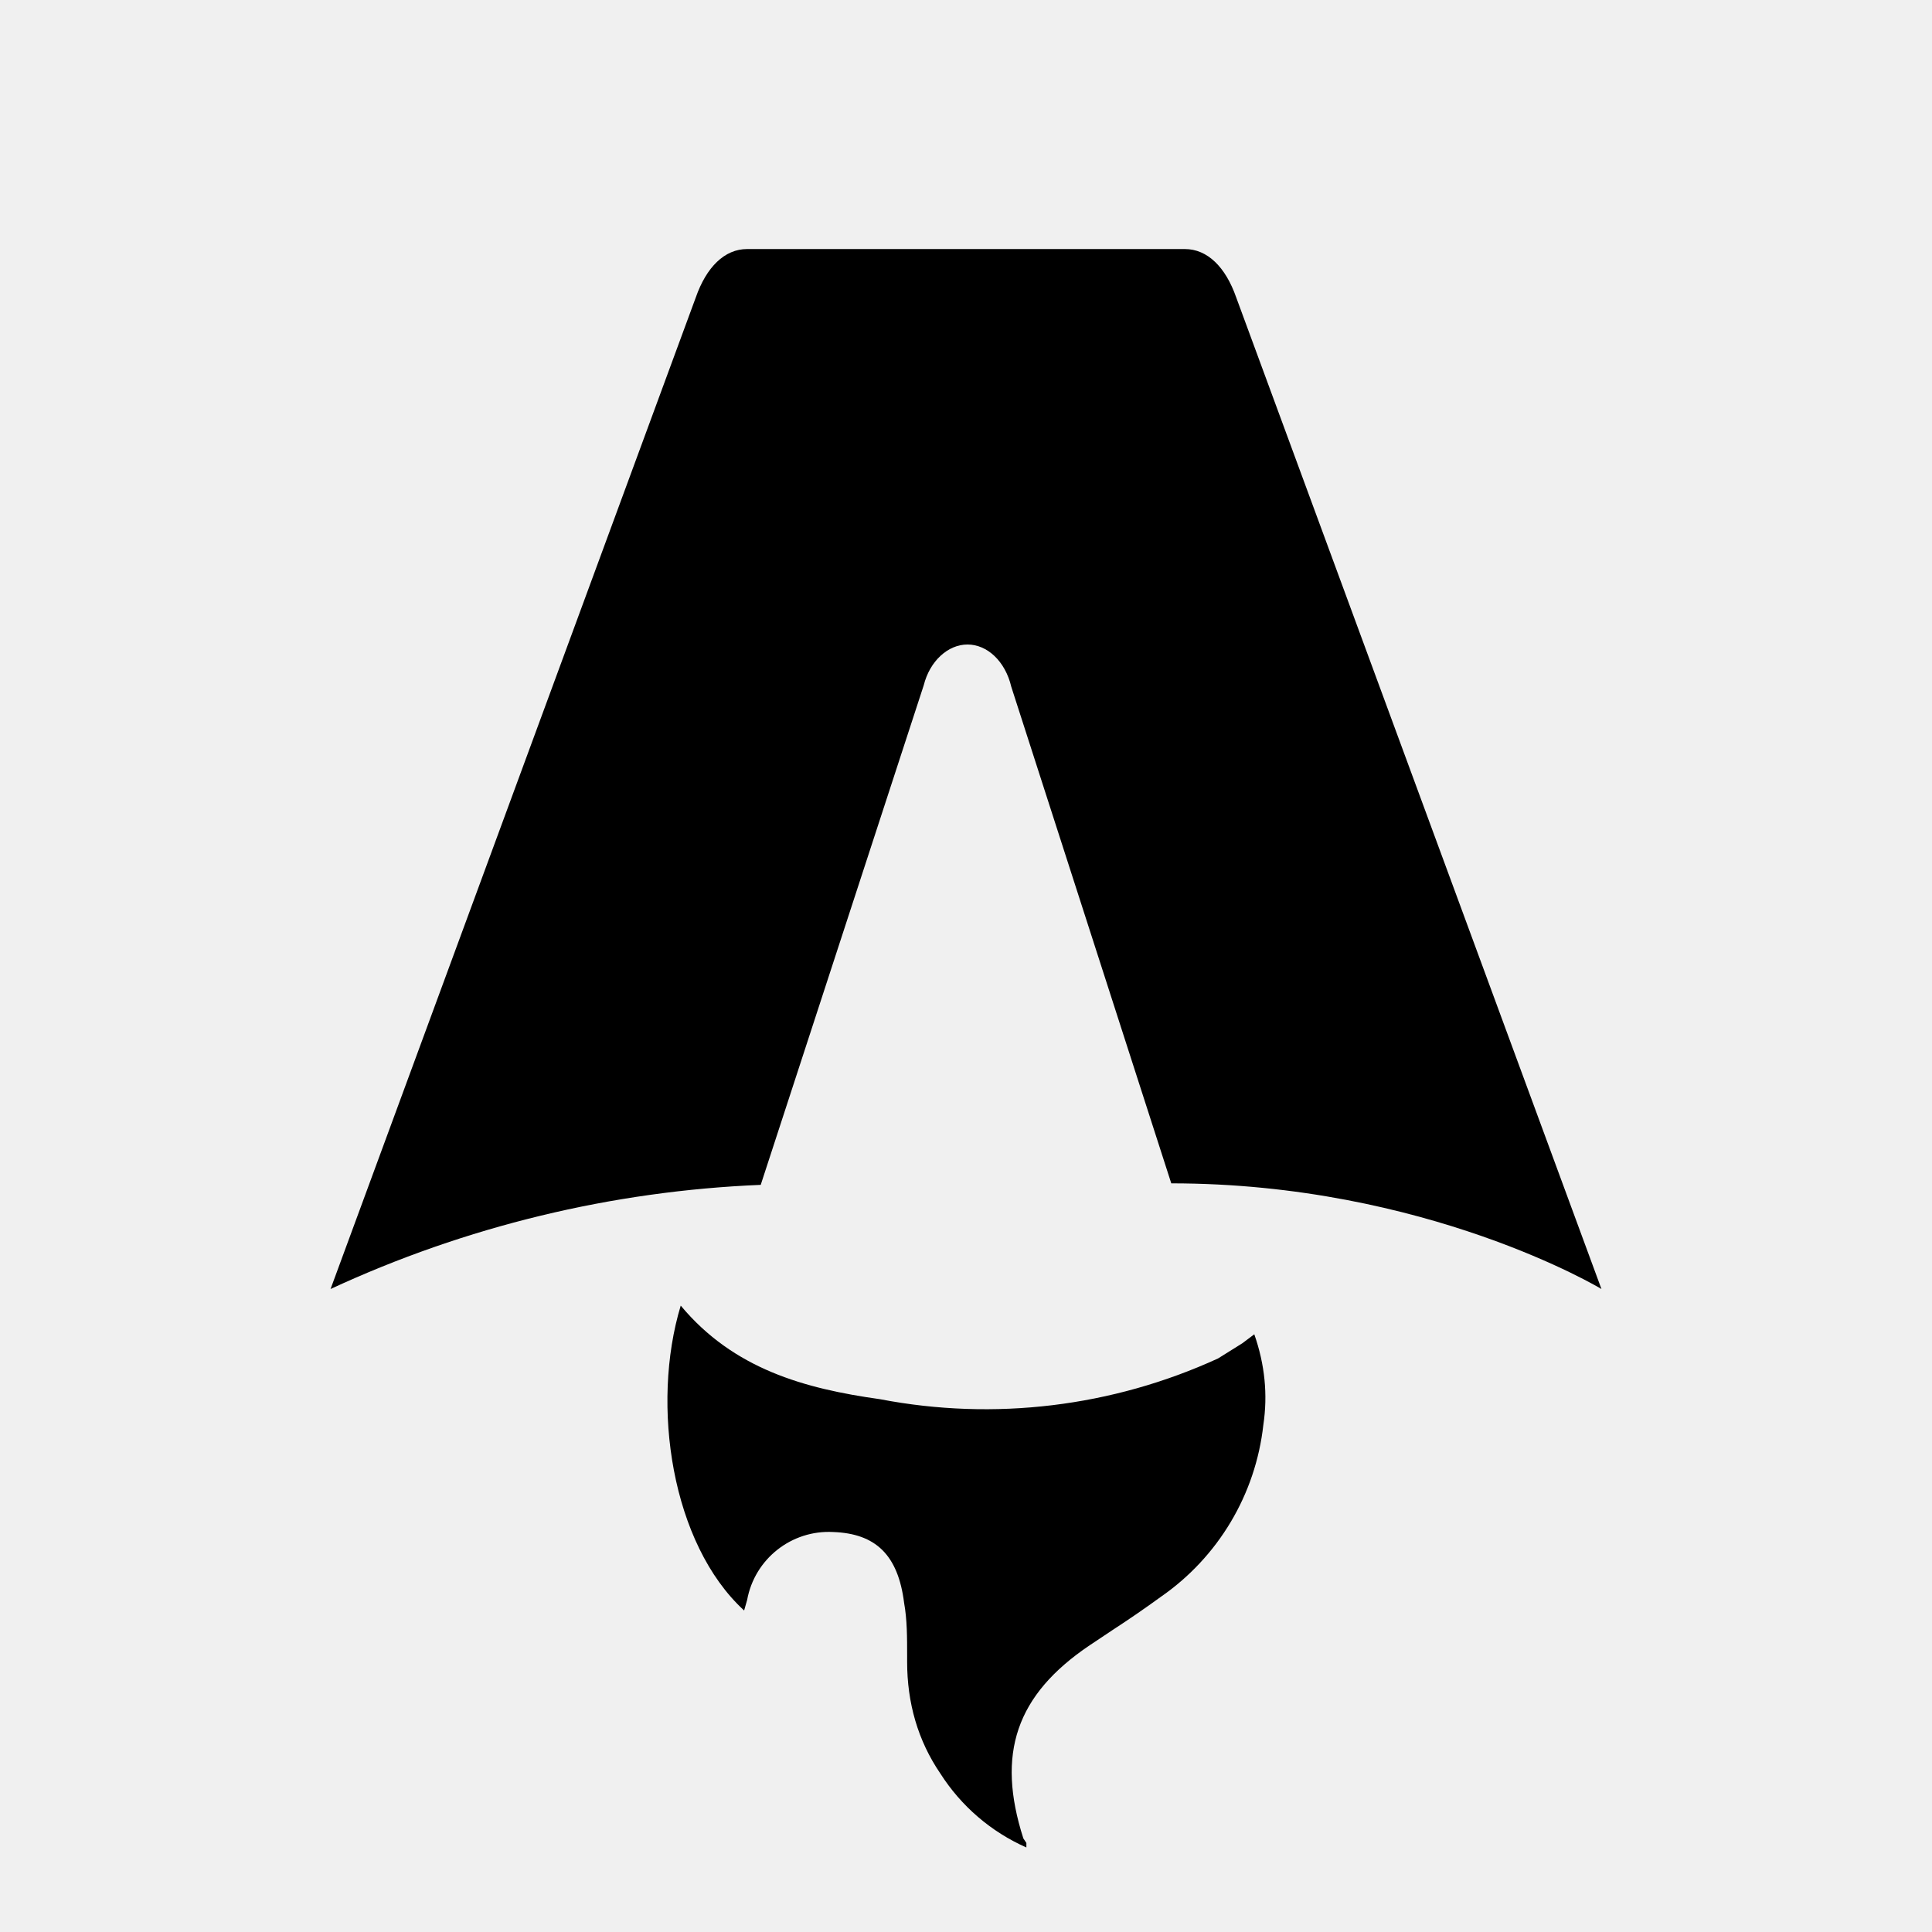
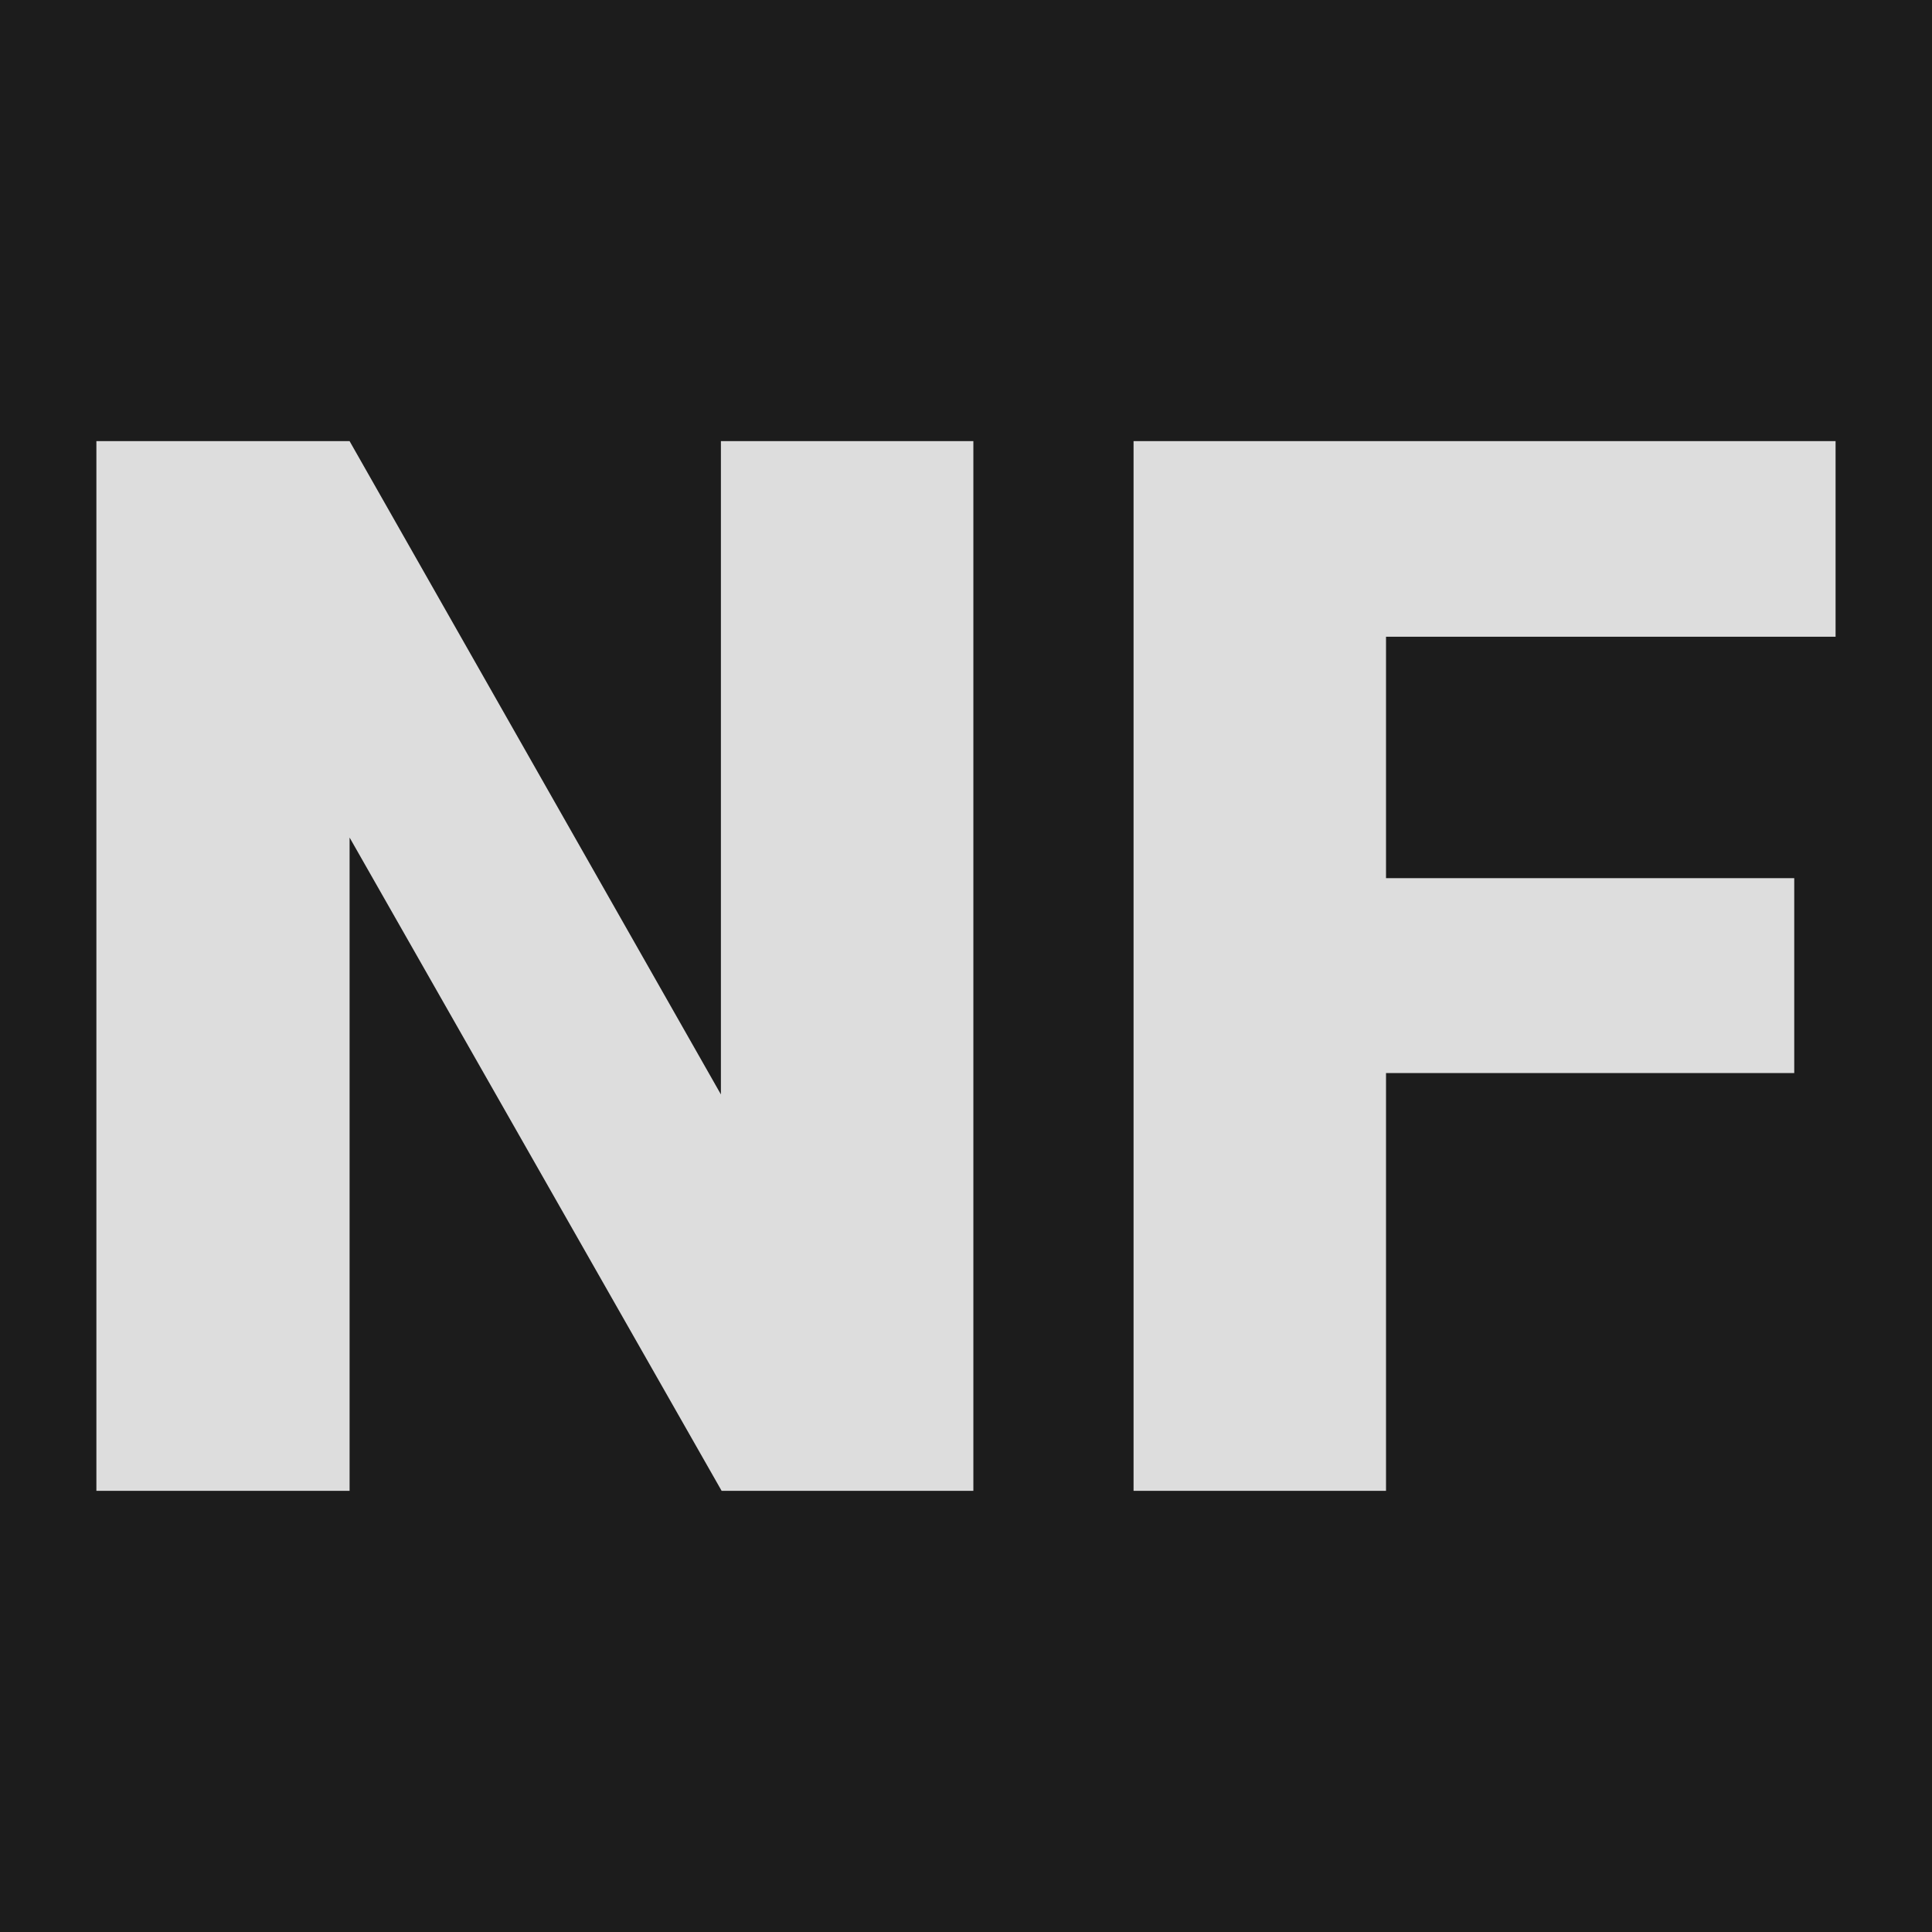
- <svg xmlns="http://www.w3.org/2000/svg" fill="none" viewBox="0 0 128 128">
-   <path d="M50.4 78.5a75.1 75.1 0 0 0-28.5 6.9l24.2-65.7c.7-2 1.9-3.2 3.4-3.2h29c1.5 0 2.7 1.2 3.4 3.2l24.2 65.7s-11.6-7-28.5-7L67 45.5c-.4-1.7-1.6-2.8-2.9-2.8-1.3 0-2.5 1.1-2.9 2.7L50.4 78.5Zm-1.1 28.2Zm-4.2-20.2c-2 6.6-.6 15.8 4.2 20.2a17.5 17.5 0 0 1 .2-.7 5.5 5.5 0 0 1 5.7-4.5c2.8.1 4.3 1.5 4.7 4.7.2 1.1.2 2.3.2 3.5v.4c0 2.7.7 5.2 2.2 7.4a13 13 0 0 0 5.7 4.9v-.3l-.2-.3c-1.8-5.6-.5-9.5 4.4-12.8l1.5-1a73 73 0 0 0 3.2-2.2 16 16 0 0 0 6.8-11.4c.3-2 .1-4-.6-6l-.8.6-1.6 1a37 37 0 0 1-22.4 2.7c-5-.7-9.7-2-13.2-6.2Z" />
-   <style>
-         path { fill: #000; }
-         @media (prefers-color-scheme: dark) {
-             path { fill: #FFF; }
-         }
-     </style>
+ <svg xmlns="http://www.w3.org/2000/svg" version="1.1" viewBox="0 0 200 200">
+   <rect width="200" height="200" fill="url('#gradient')" />
+   <defs>
+     <linearGradient id="gradient" gradientTransform="rotate(45 0.5 0.5)">
+       <stop offset="0%" stop-color="#1c1c1c" />
+       <stop offset="100%" stop-color="#1c1c1c" />
+     </linearGradient>
+   </defs>
+   <g>
+     <g fill="#dddddd" transform="matrix(7.641791,0,0,7.641791,1.801424,154.3325)" stroke="#0e5278" stroke-width="0">
+       <path d="M12.95-14.22L12.95 0L9.54 0L4.50-8.85L4.50 0L1.07 0L1.07-14.22L4.50-14.22L9.53-5.37L9.53-14.22L12.95-14.22ZM24.07-8.30L24.07-5.66L18.54-5.66L18.54 0L15.12 0L15.12-14.22L24.63-14.22L24.63-11.57L18.54-11.57L18.54-8.30L24.07-8.30Z" />
+     </g>
+   </g>
</svg>
